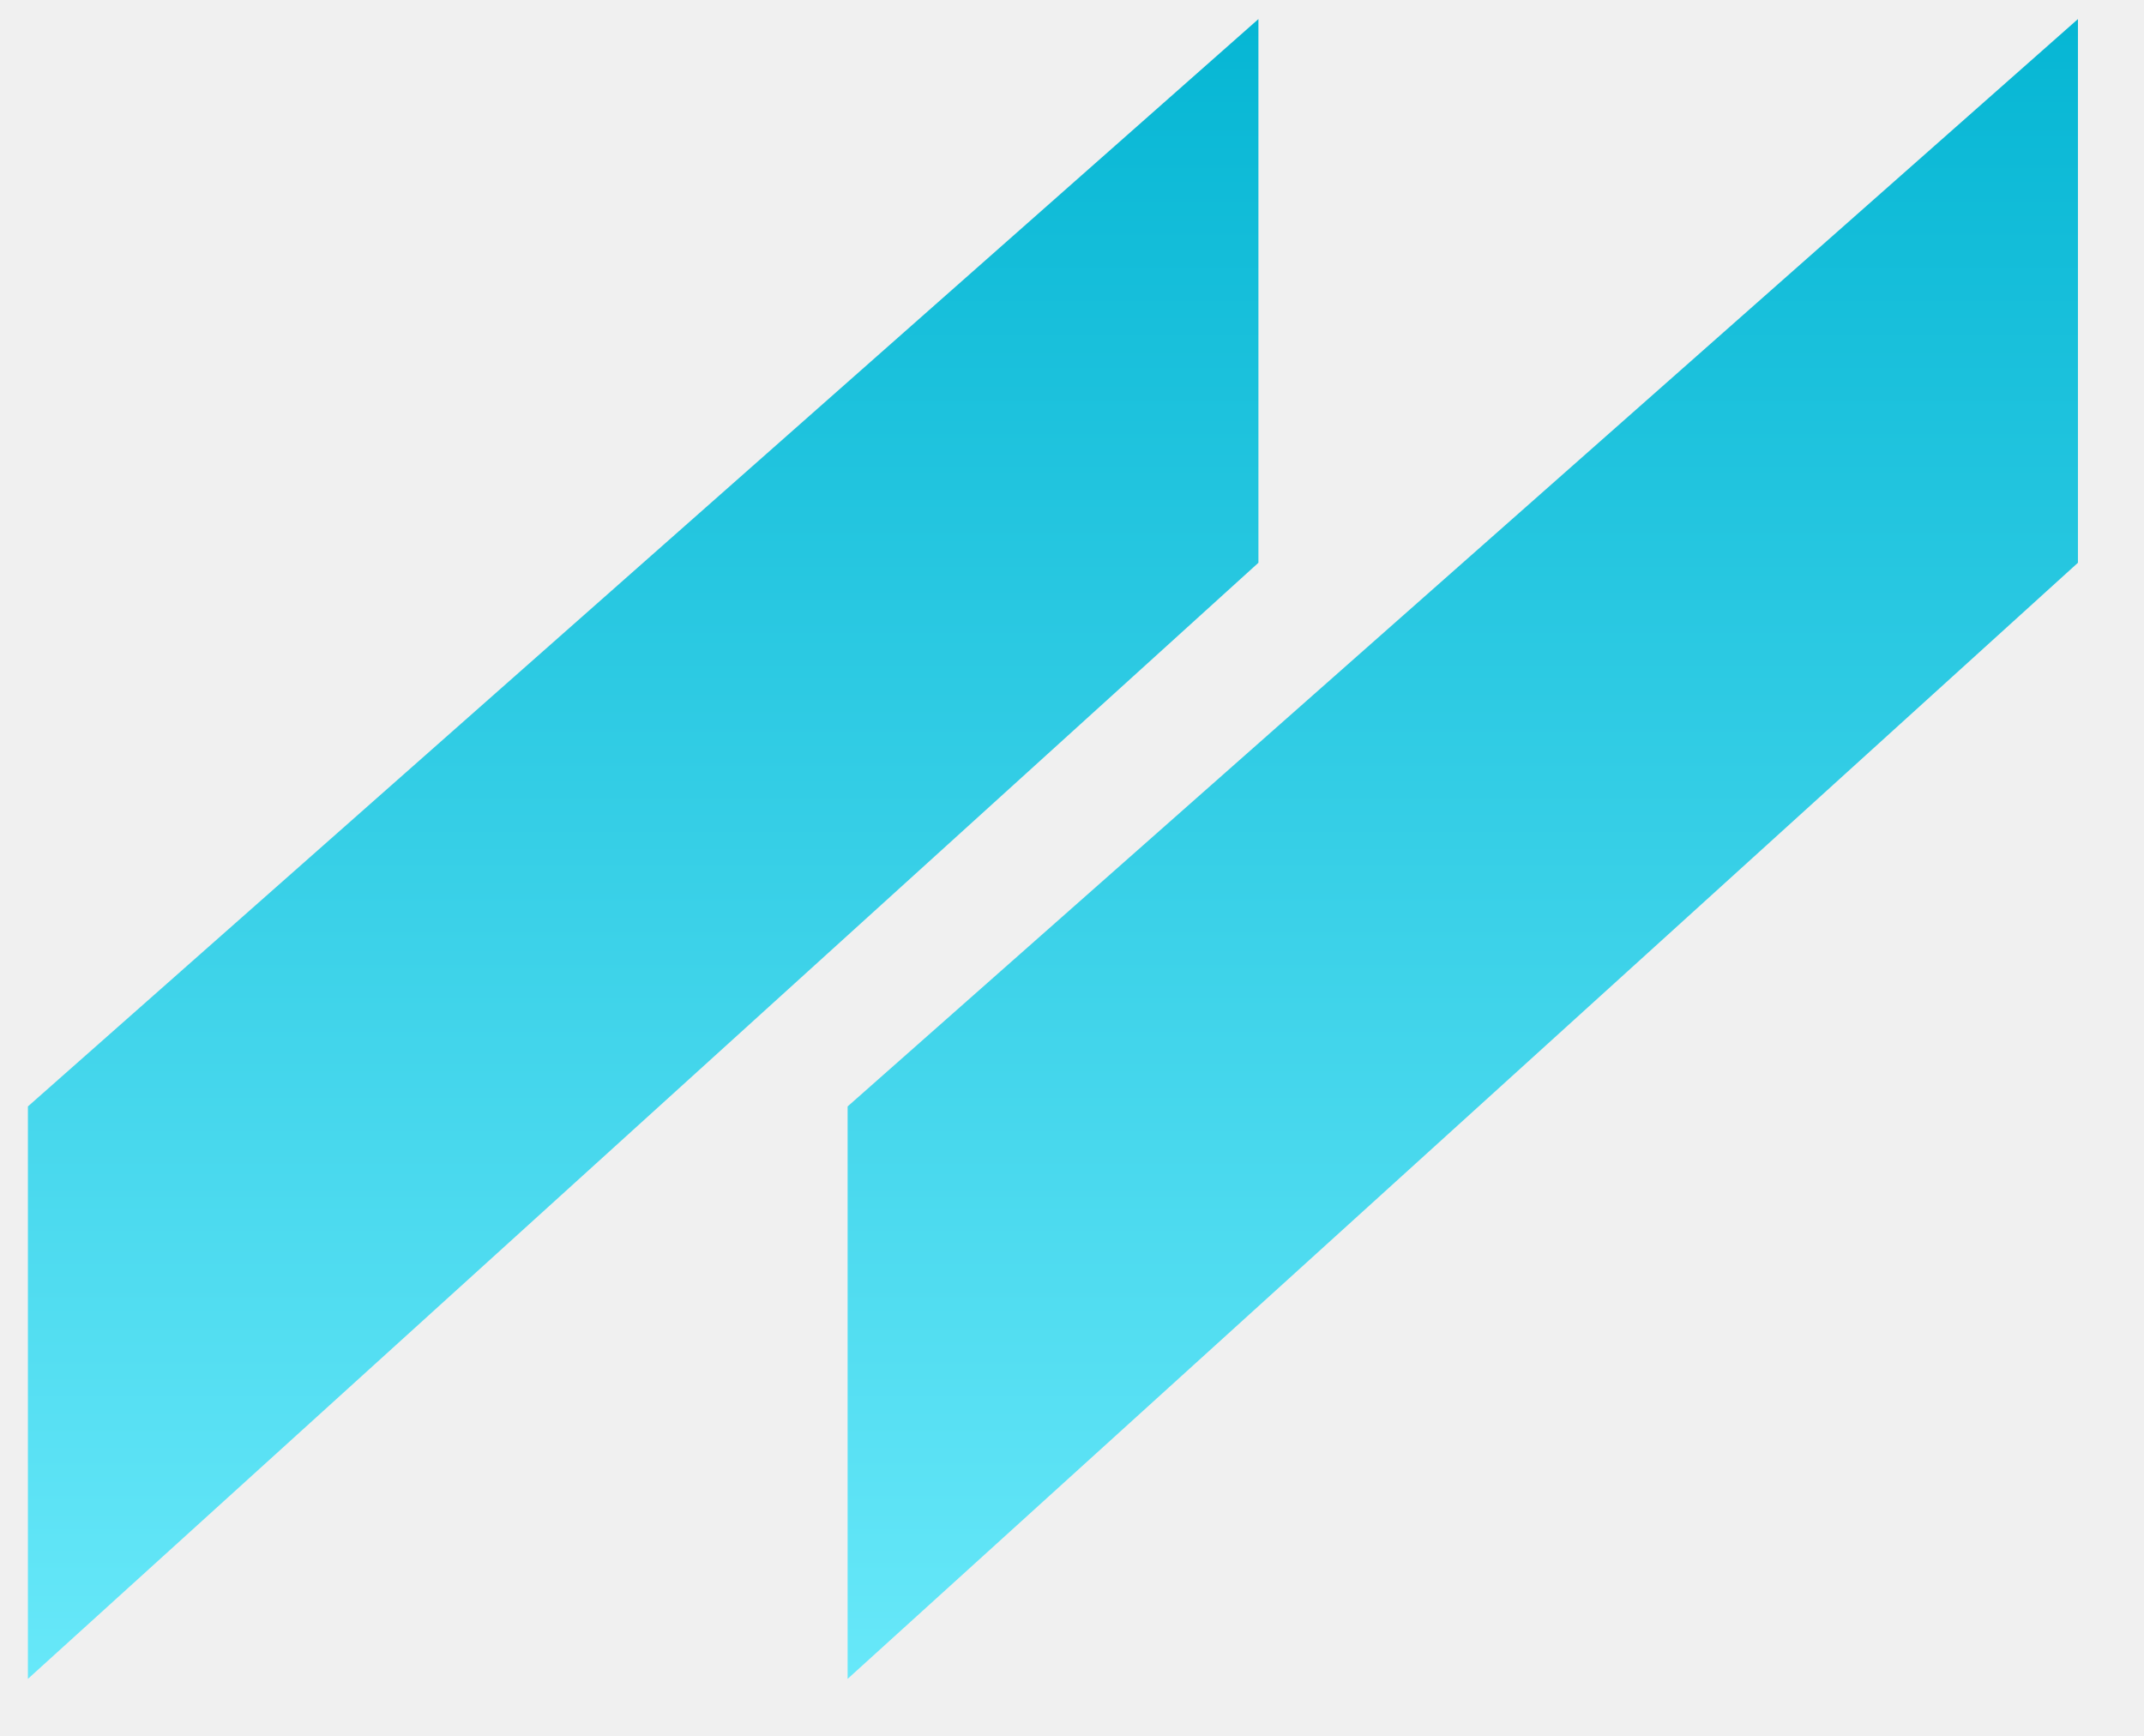
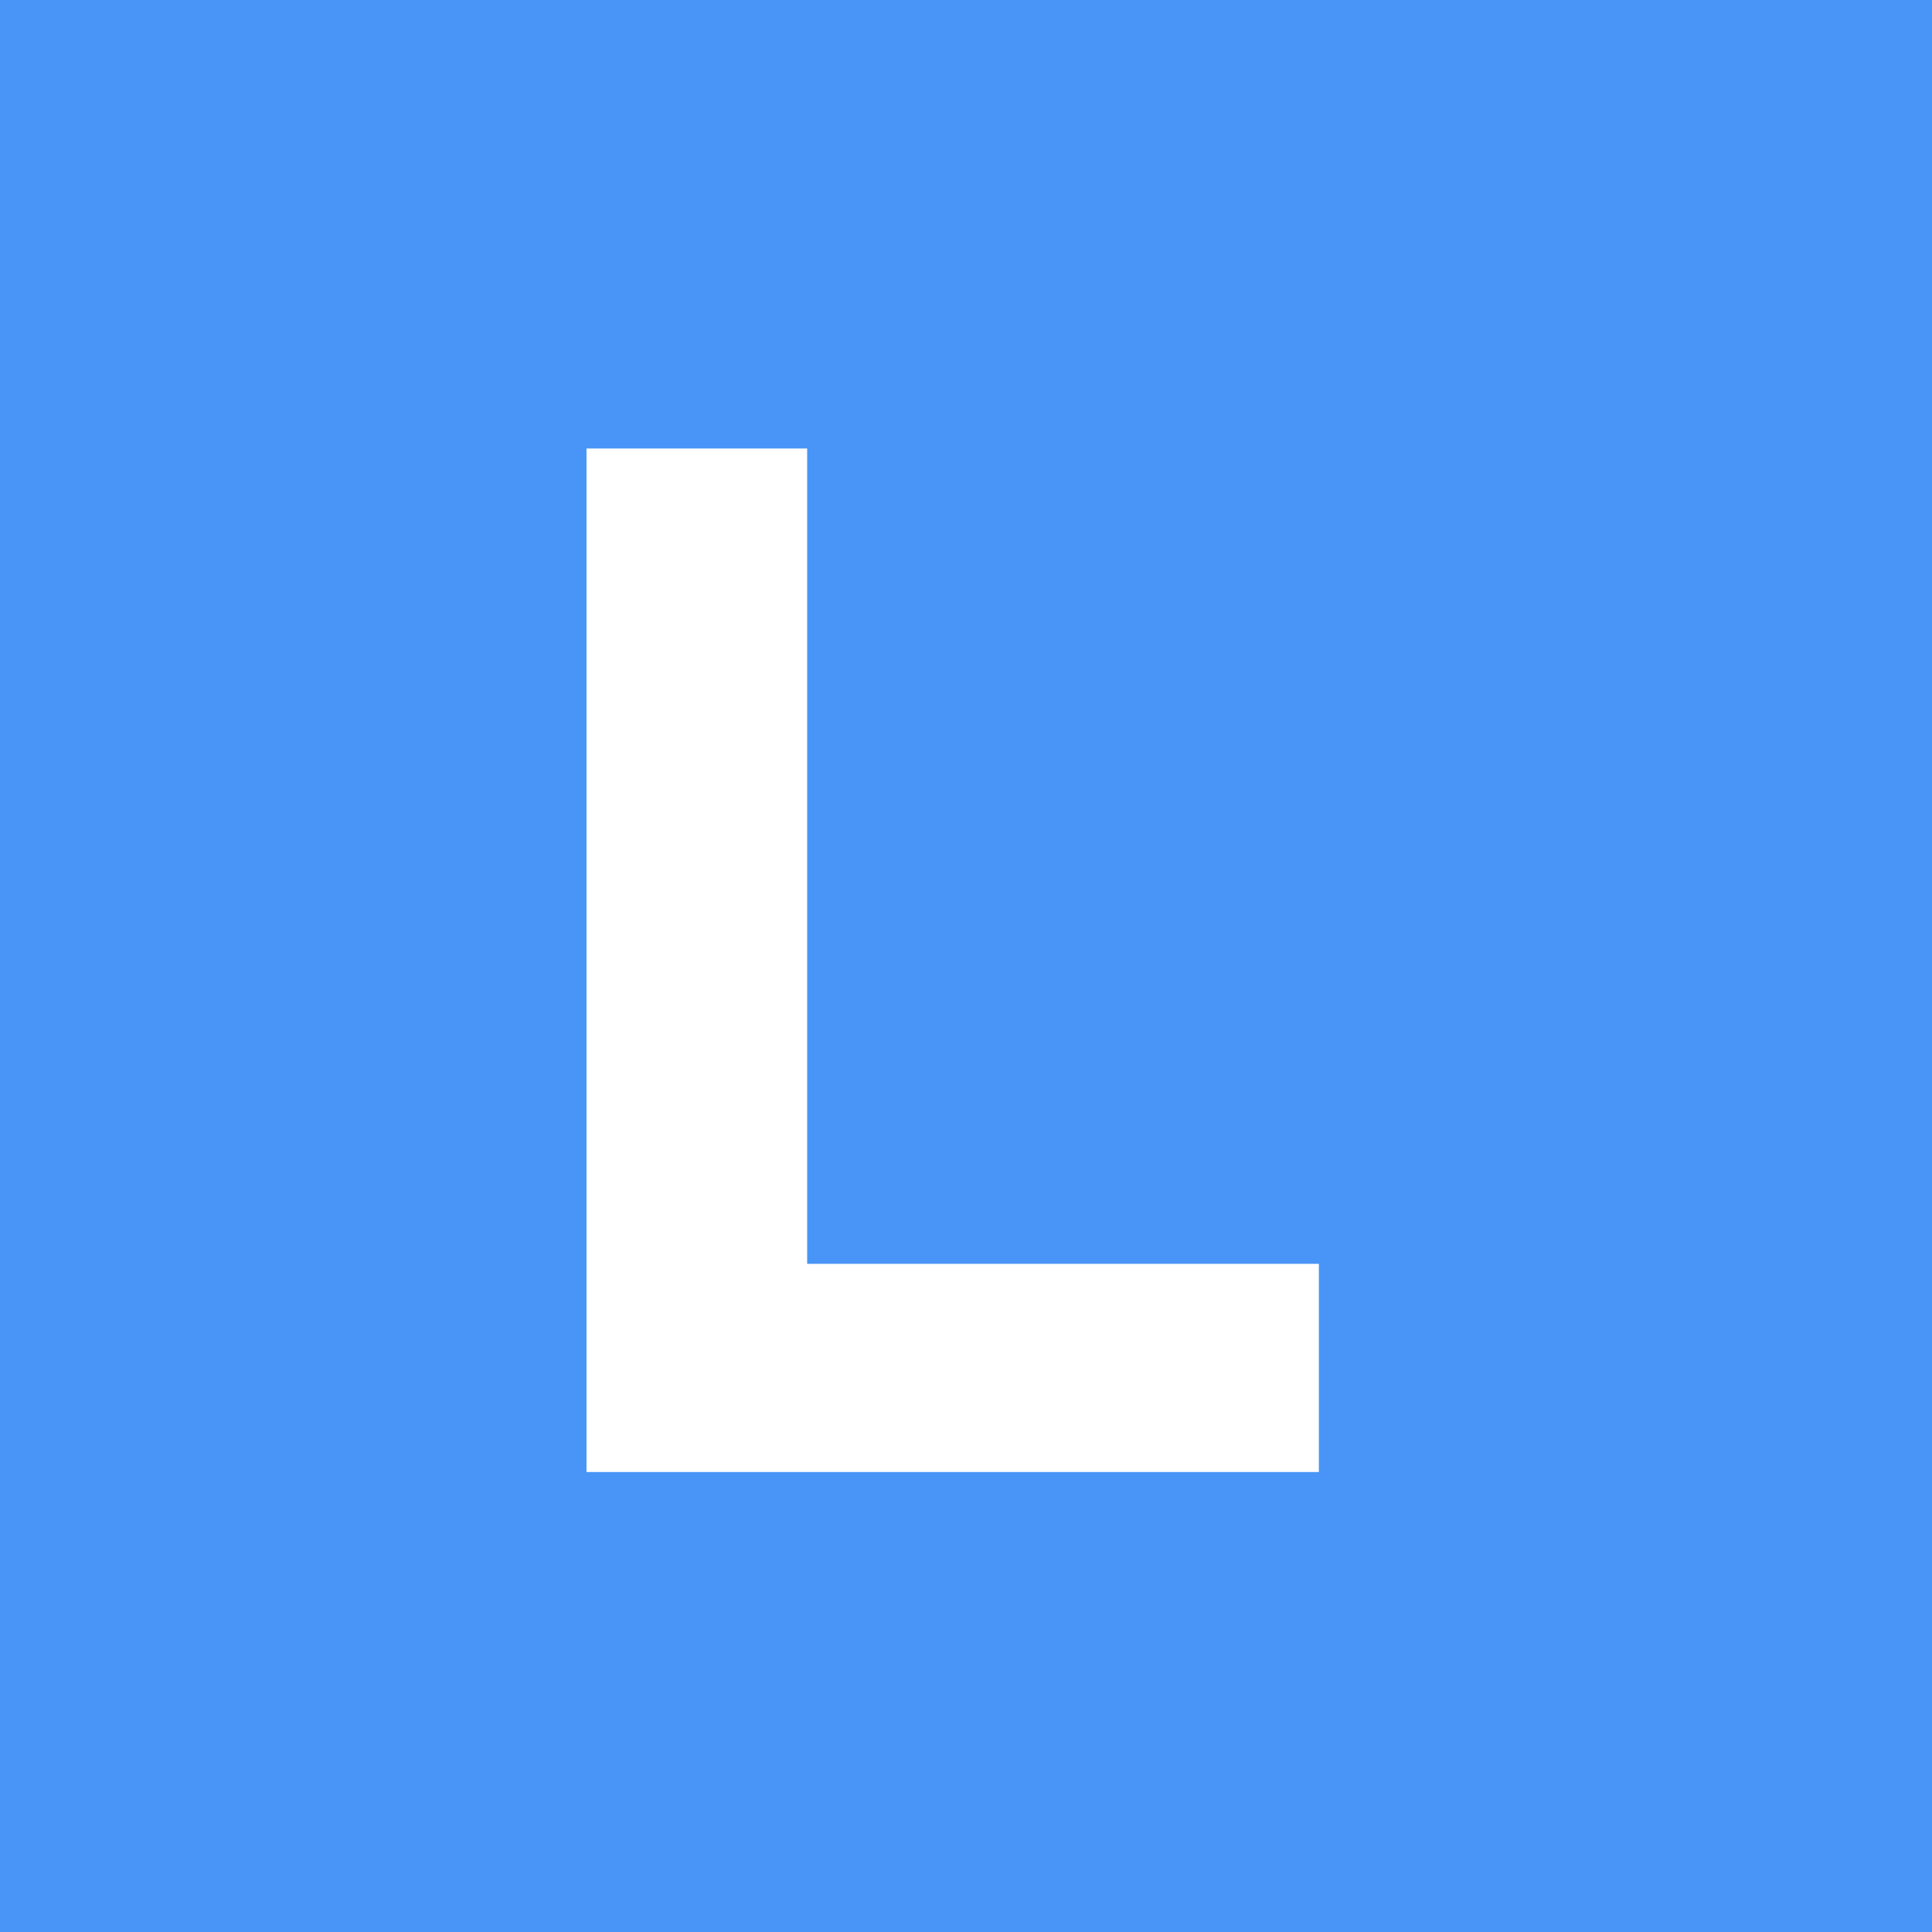
- <svg xmlns="http://www.w3.org/2000/svg" xmlns:xlink="http://www.w3.org/1999/xlink" version="1.1" preserveAspectRatio="xMidYMid meet" viewBox="344.564 330.278 111.737 91.218" width="53.87" height="43.61">
-   <defs>
-     <path d="M453.3 331.28L453.3 359.85L388.64 418.5L388.64 388.42L453.3 331.28Z" id="aFZf6T5ED" />
-     <linearGradient id="gradientb2ThqnP5Op" gradientUnits="userSpaceOnUse" x1="420.97" y1="331.28" x2="420.97" y2="418.5">
-       <stop style="stop-color: #06b6d4;stop-opacity: 1" offset="0%" />
-       <stop style="stop-color: #67e8f9;stop-opacity: 1" offset="100%" />
-     </linearGradient>
-     <path d="M410.23 331.28L410.23 359.85L345.56 418.5L345.56 388.42L410.23 331.28Z" id="a9fehgwfM" />
-     <linearGradient id="gradientk1wNV9Ostb" gradientUnits="userSpaceOnUse" x1="377.89" y1="331.28" x2="377.89" y2="418.5">
-       <stop style="stop-color: #06b6d4;stop-opacity: 1" offset="0%" />
-       <stop style="stop-color: #67e8f9;stop-opacity: 1" offset="100%" />
-     </linearGradient>
-   </defs>
-   <g>
-     <g>
-       <use xlink:href="#aFZf6T5ED" opacity="1" fill="url(#gradientb2ThqnP5Op)" />
-     </g>
-     <g>
-       <use xlink:href="#a9fehgwfM" opacity="1" fill="url(#gradientk1wNV9Ostb)" />
-     </g>
-   </g>
+ <svg xmlns="http://www.w3.org/2000/svg" t="1744095361548" class="icon" viewBox="0 0 1024 1024" version="1.1" p-id="7456" width="200" height="200">
+   <path d="M0 0h1024v1024H0z" fill="#4995F7" p-id="7457" />
+   <path d="M310.857 237.714h116.955v432.146h271.214v110.336H310.857z" fill="#FFFFFF" p-id="7458" />
</svg>
